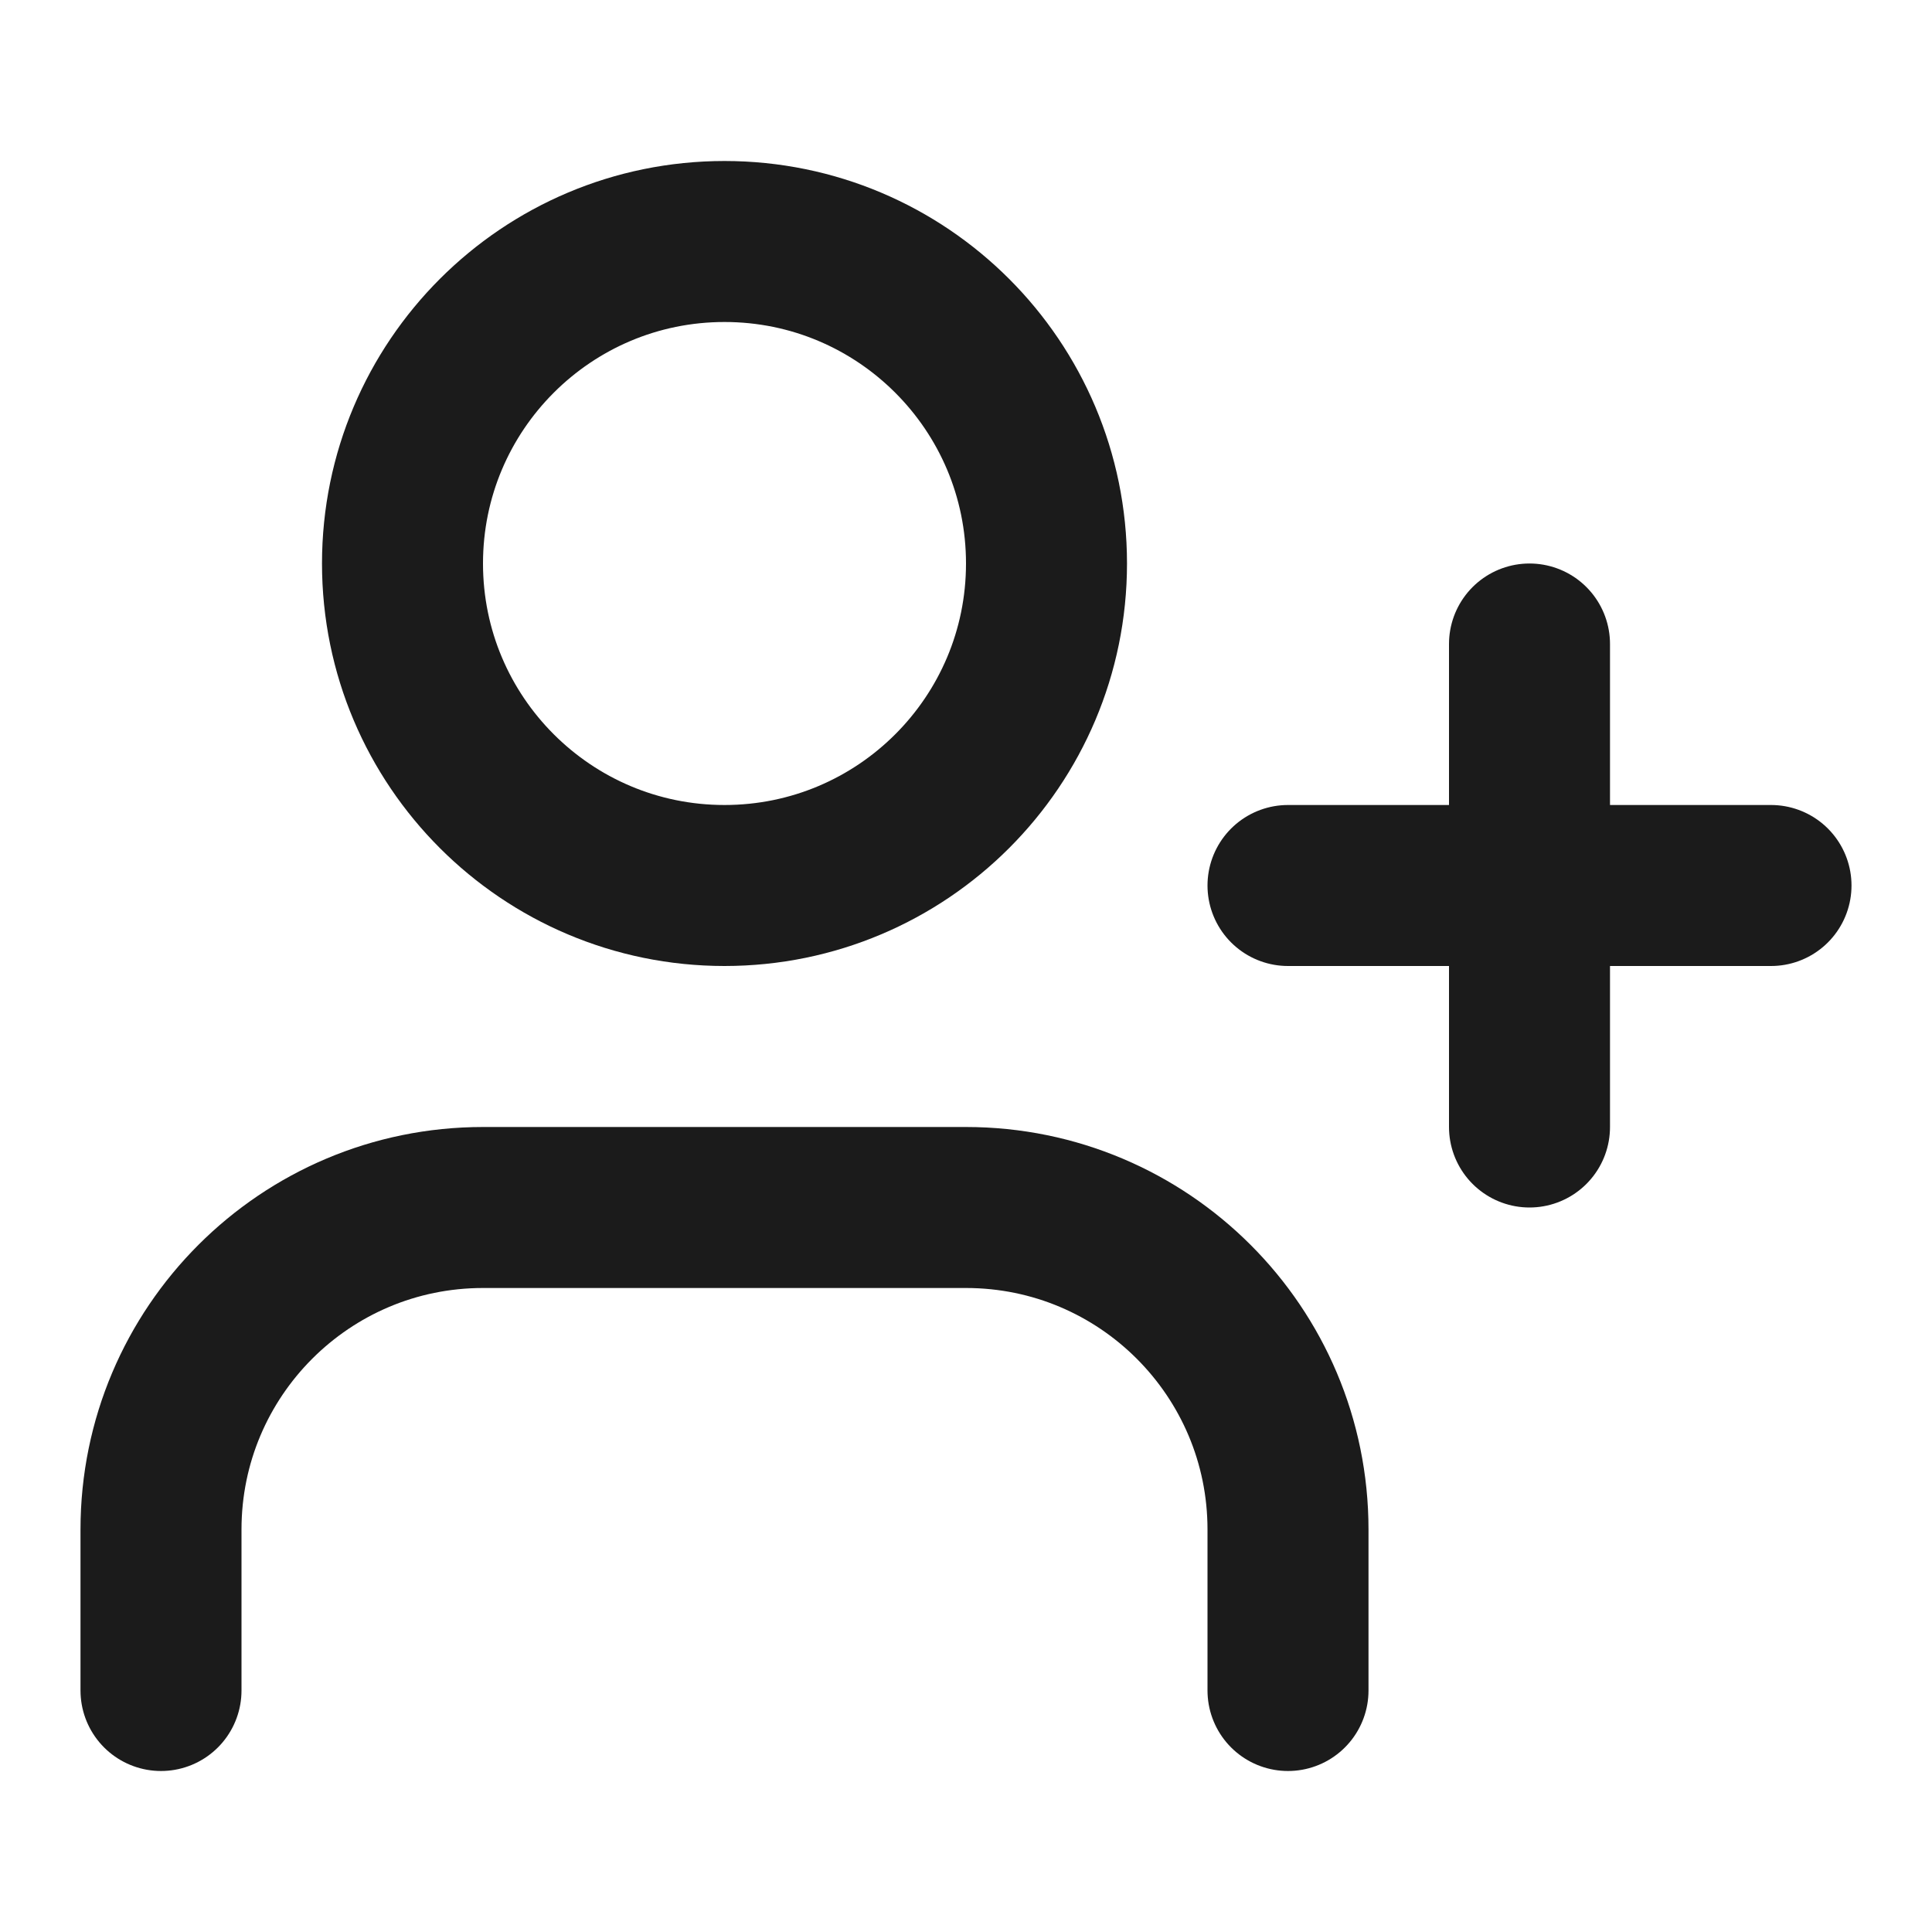
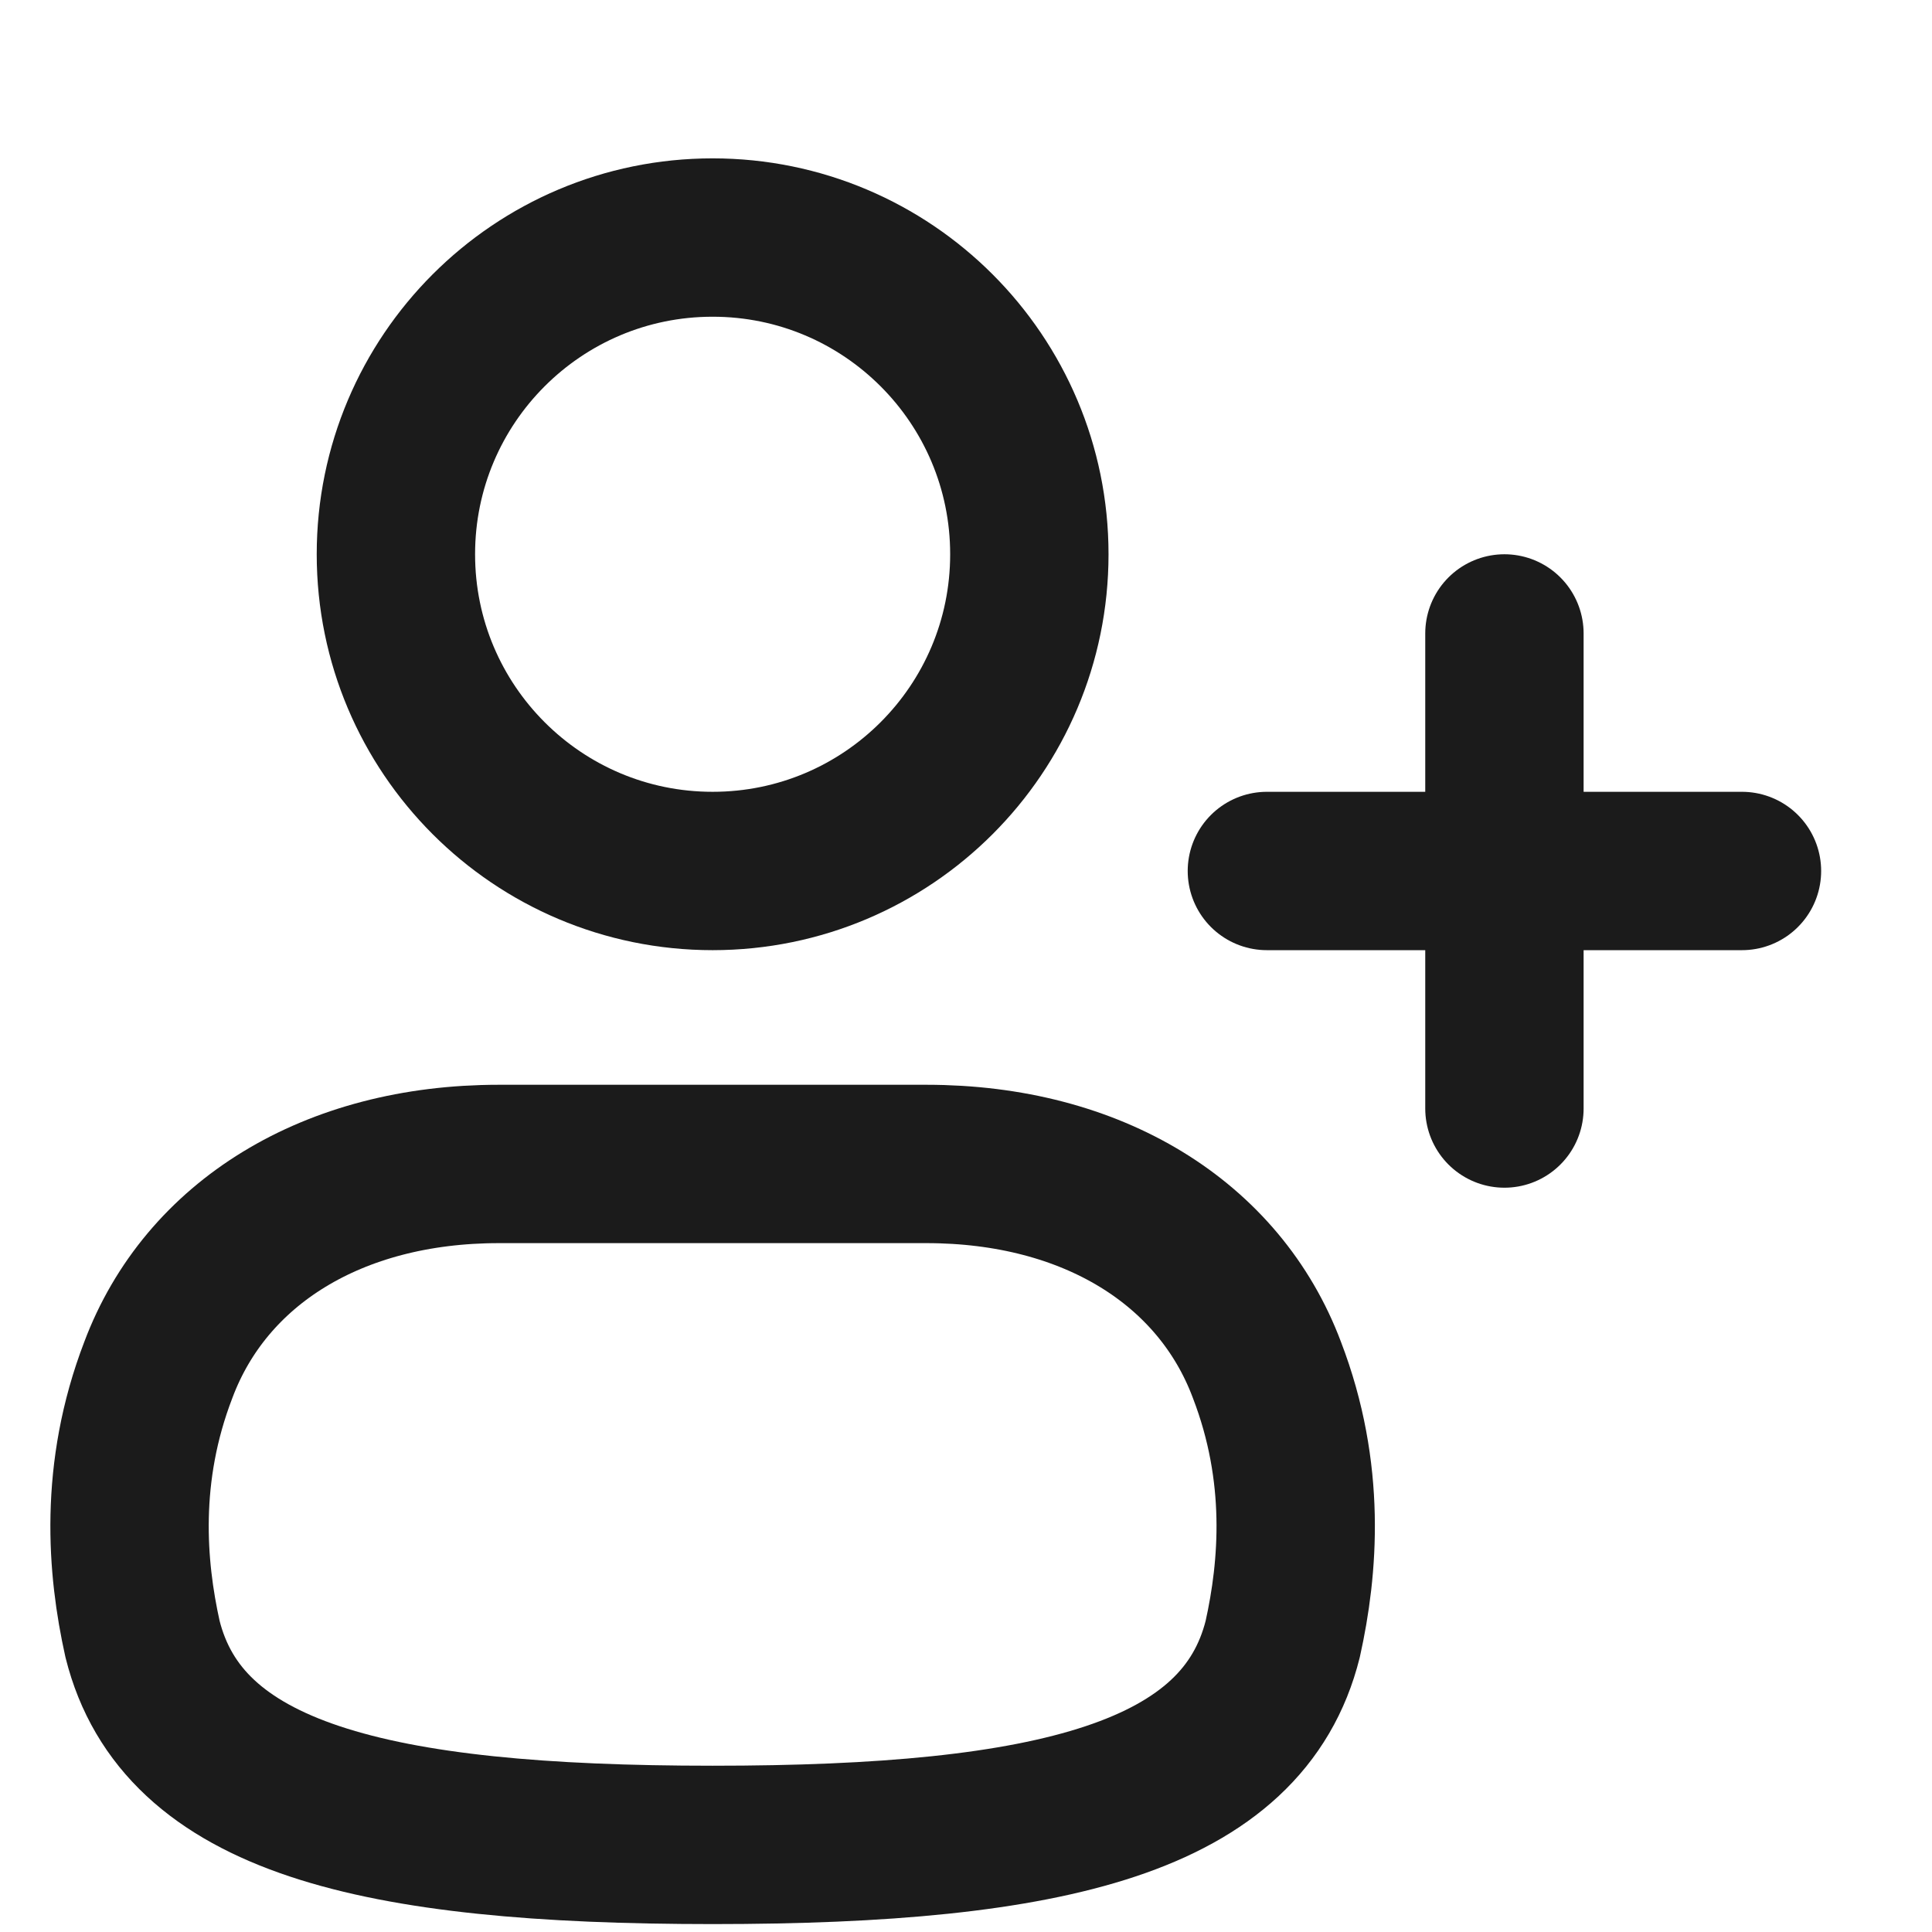
- <svg xmlns="http://www.w3.org/2000/svg" width="24" height="24" viewBox="0 0 24 24" fill="none" stroke="#1B1B1B" stroke-width="2" stroke-linecap="round" stroke-linejoin="round">
-   <path d="M16 21v-2a4 4 0 0 0-4-4H6a4 4 0 0 0-4 4v2" />
+ <svg xmlns="http://www.w3.org/2000/svg" width="140" height="140" viewBox="0 0 24.4 24.4" fill="none" stroke="#1B1B1B" stroke-width="2" stroke-linecap="round" stroke-linejoin="round">
+   <path d="M6.3 15H11.7C13.8 15 15.4 16 16 17.6C16.5 18.9 16.4 20.1 16.2 21C15.7 23 13.3 23.6 9 23.6C4.7 23.6 2.3 23 1.8 21C1.6 20.1 1.5 18.9 2 17.6C2.6 16 4.2 15 6.3 15Z" transform="translate(0 -0.3)" />
  <circle cx="9" cy="7" r="4" />
  <line x1="19" y1="8" x2="19" y2="14" />
  <line x1="22" y1="11" x2="16" y2="11" />
</svg>
